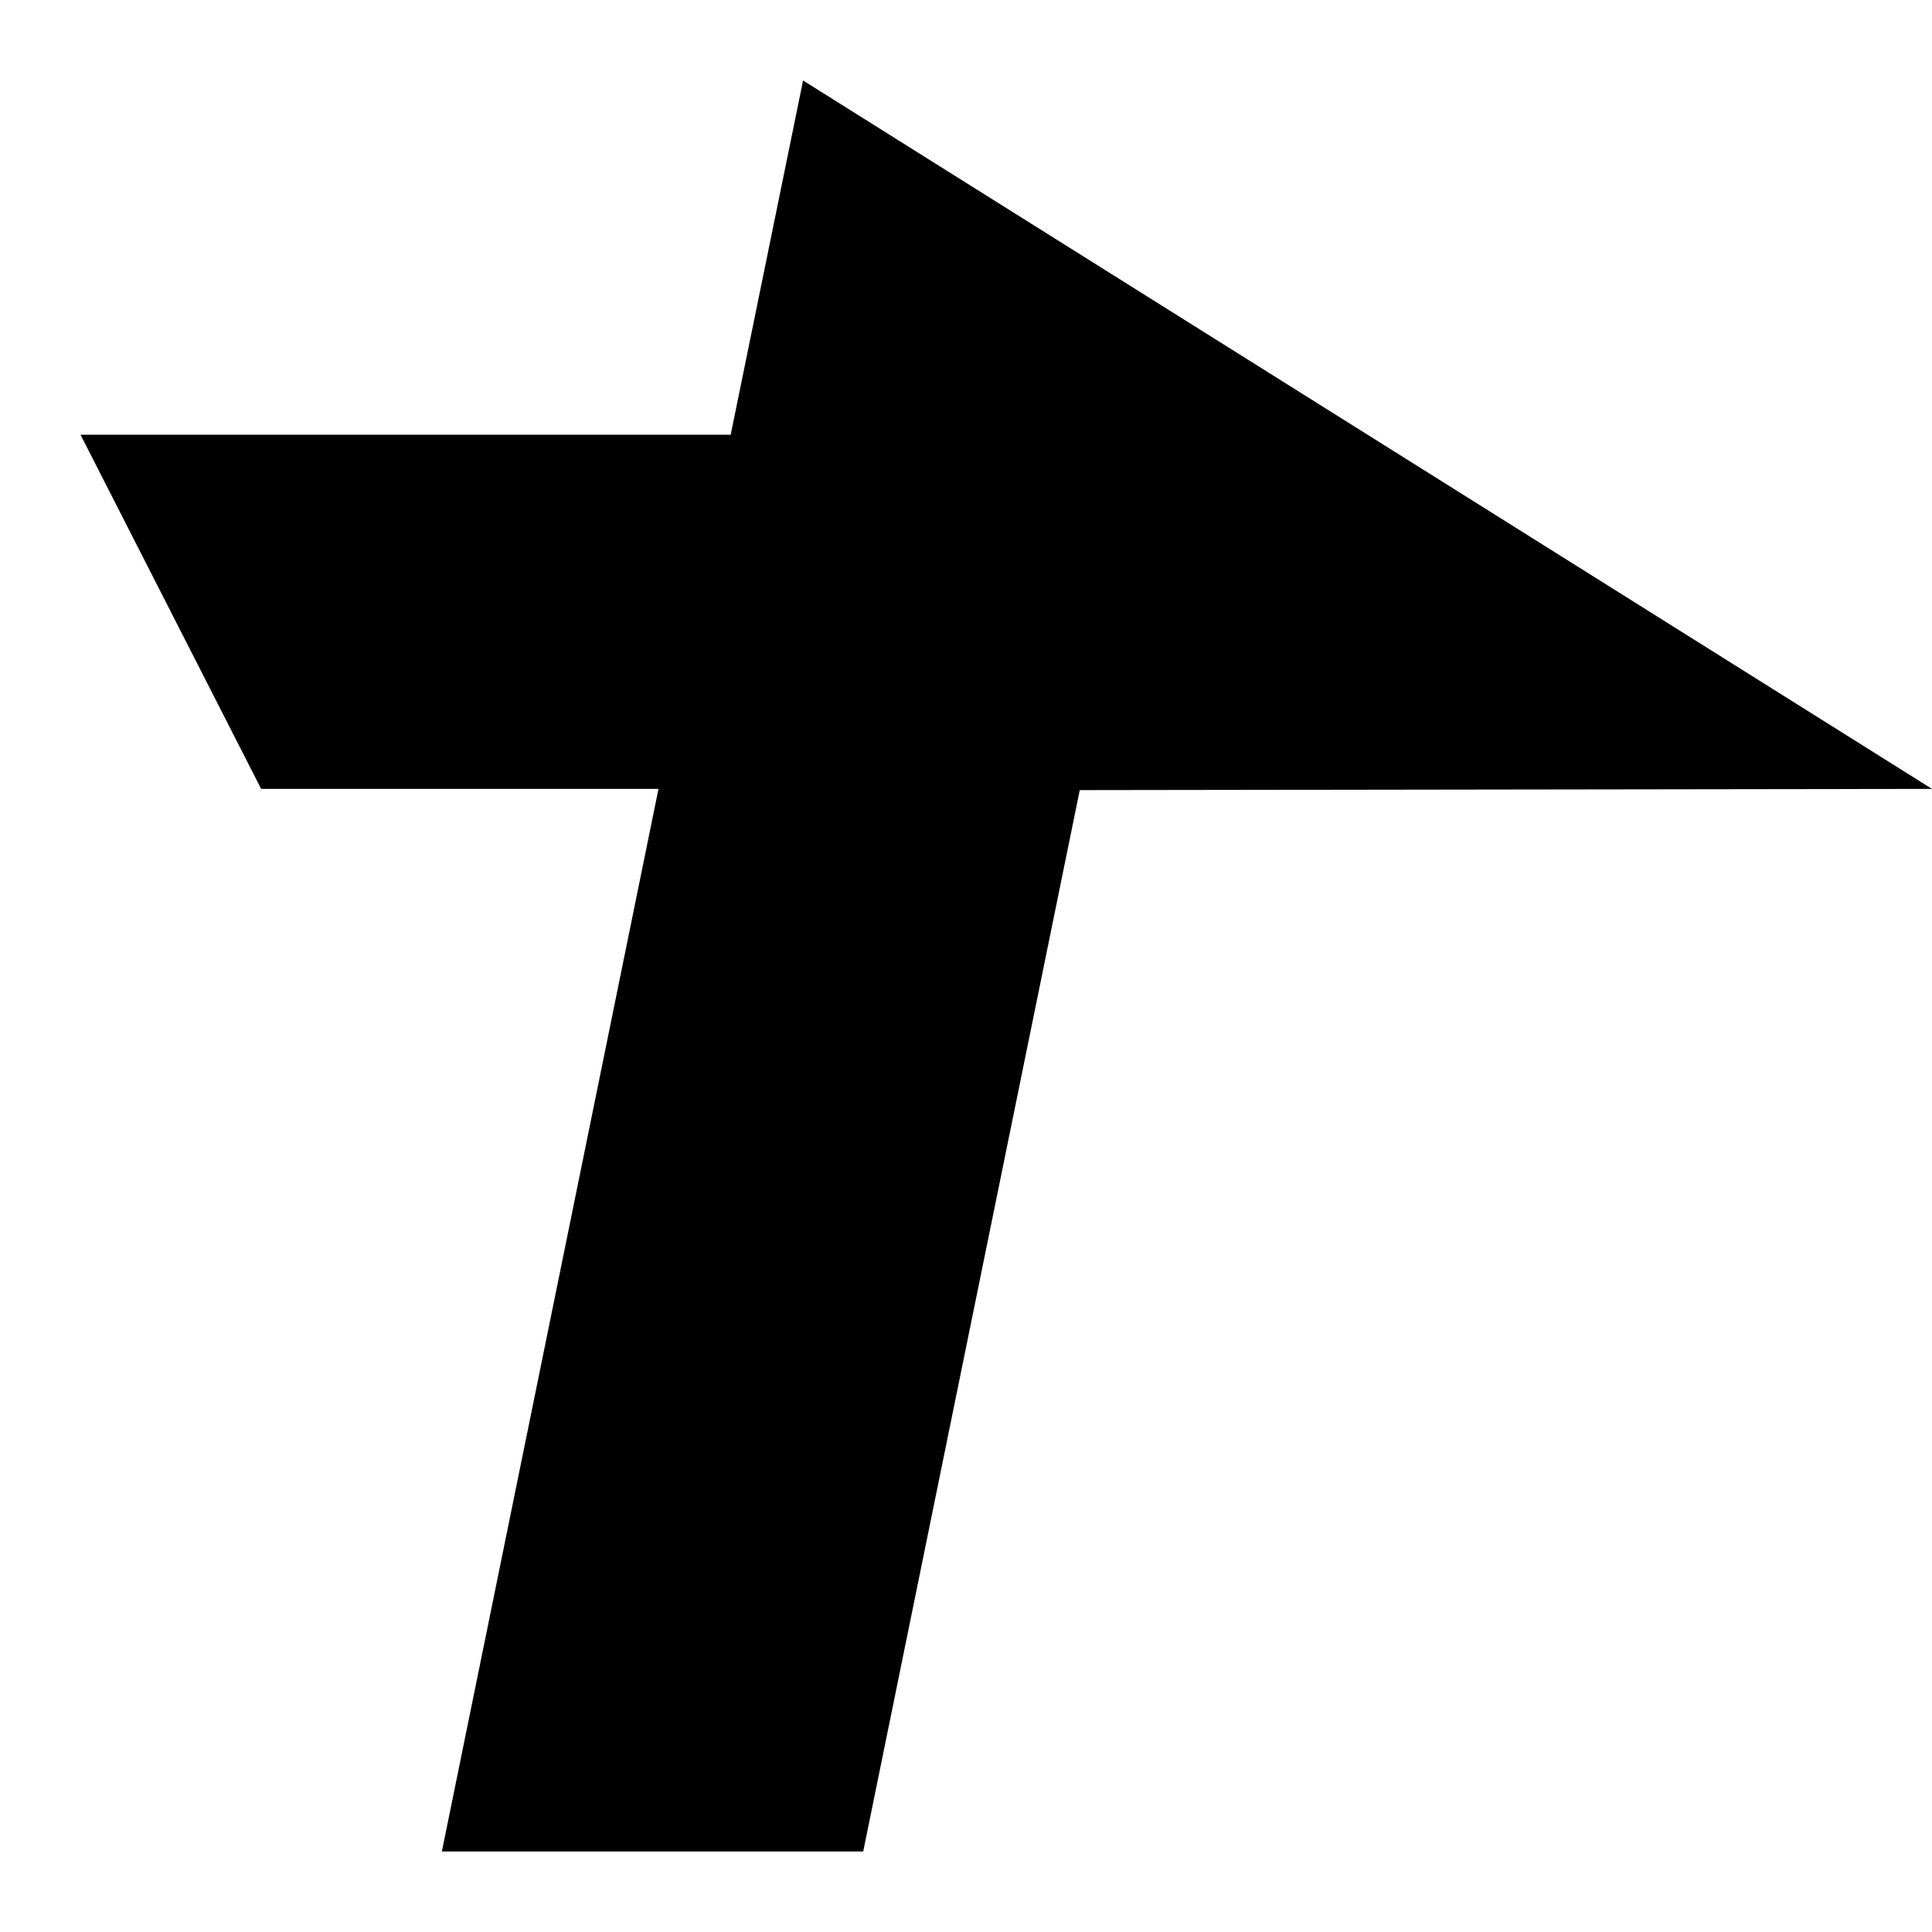
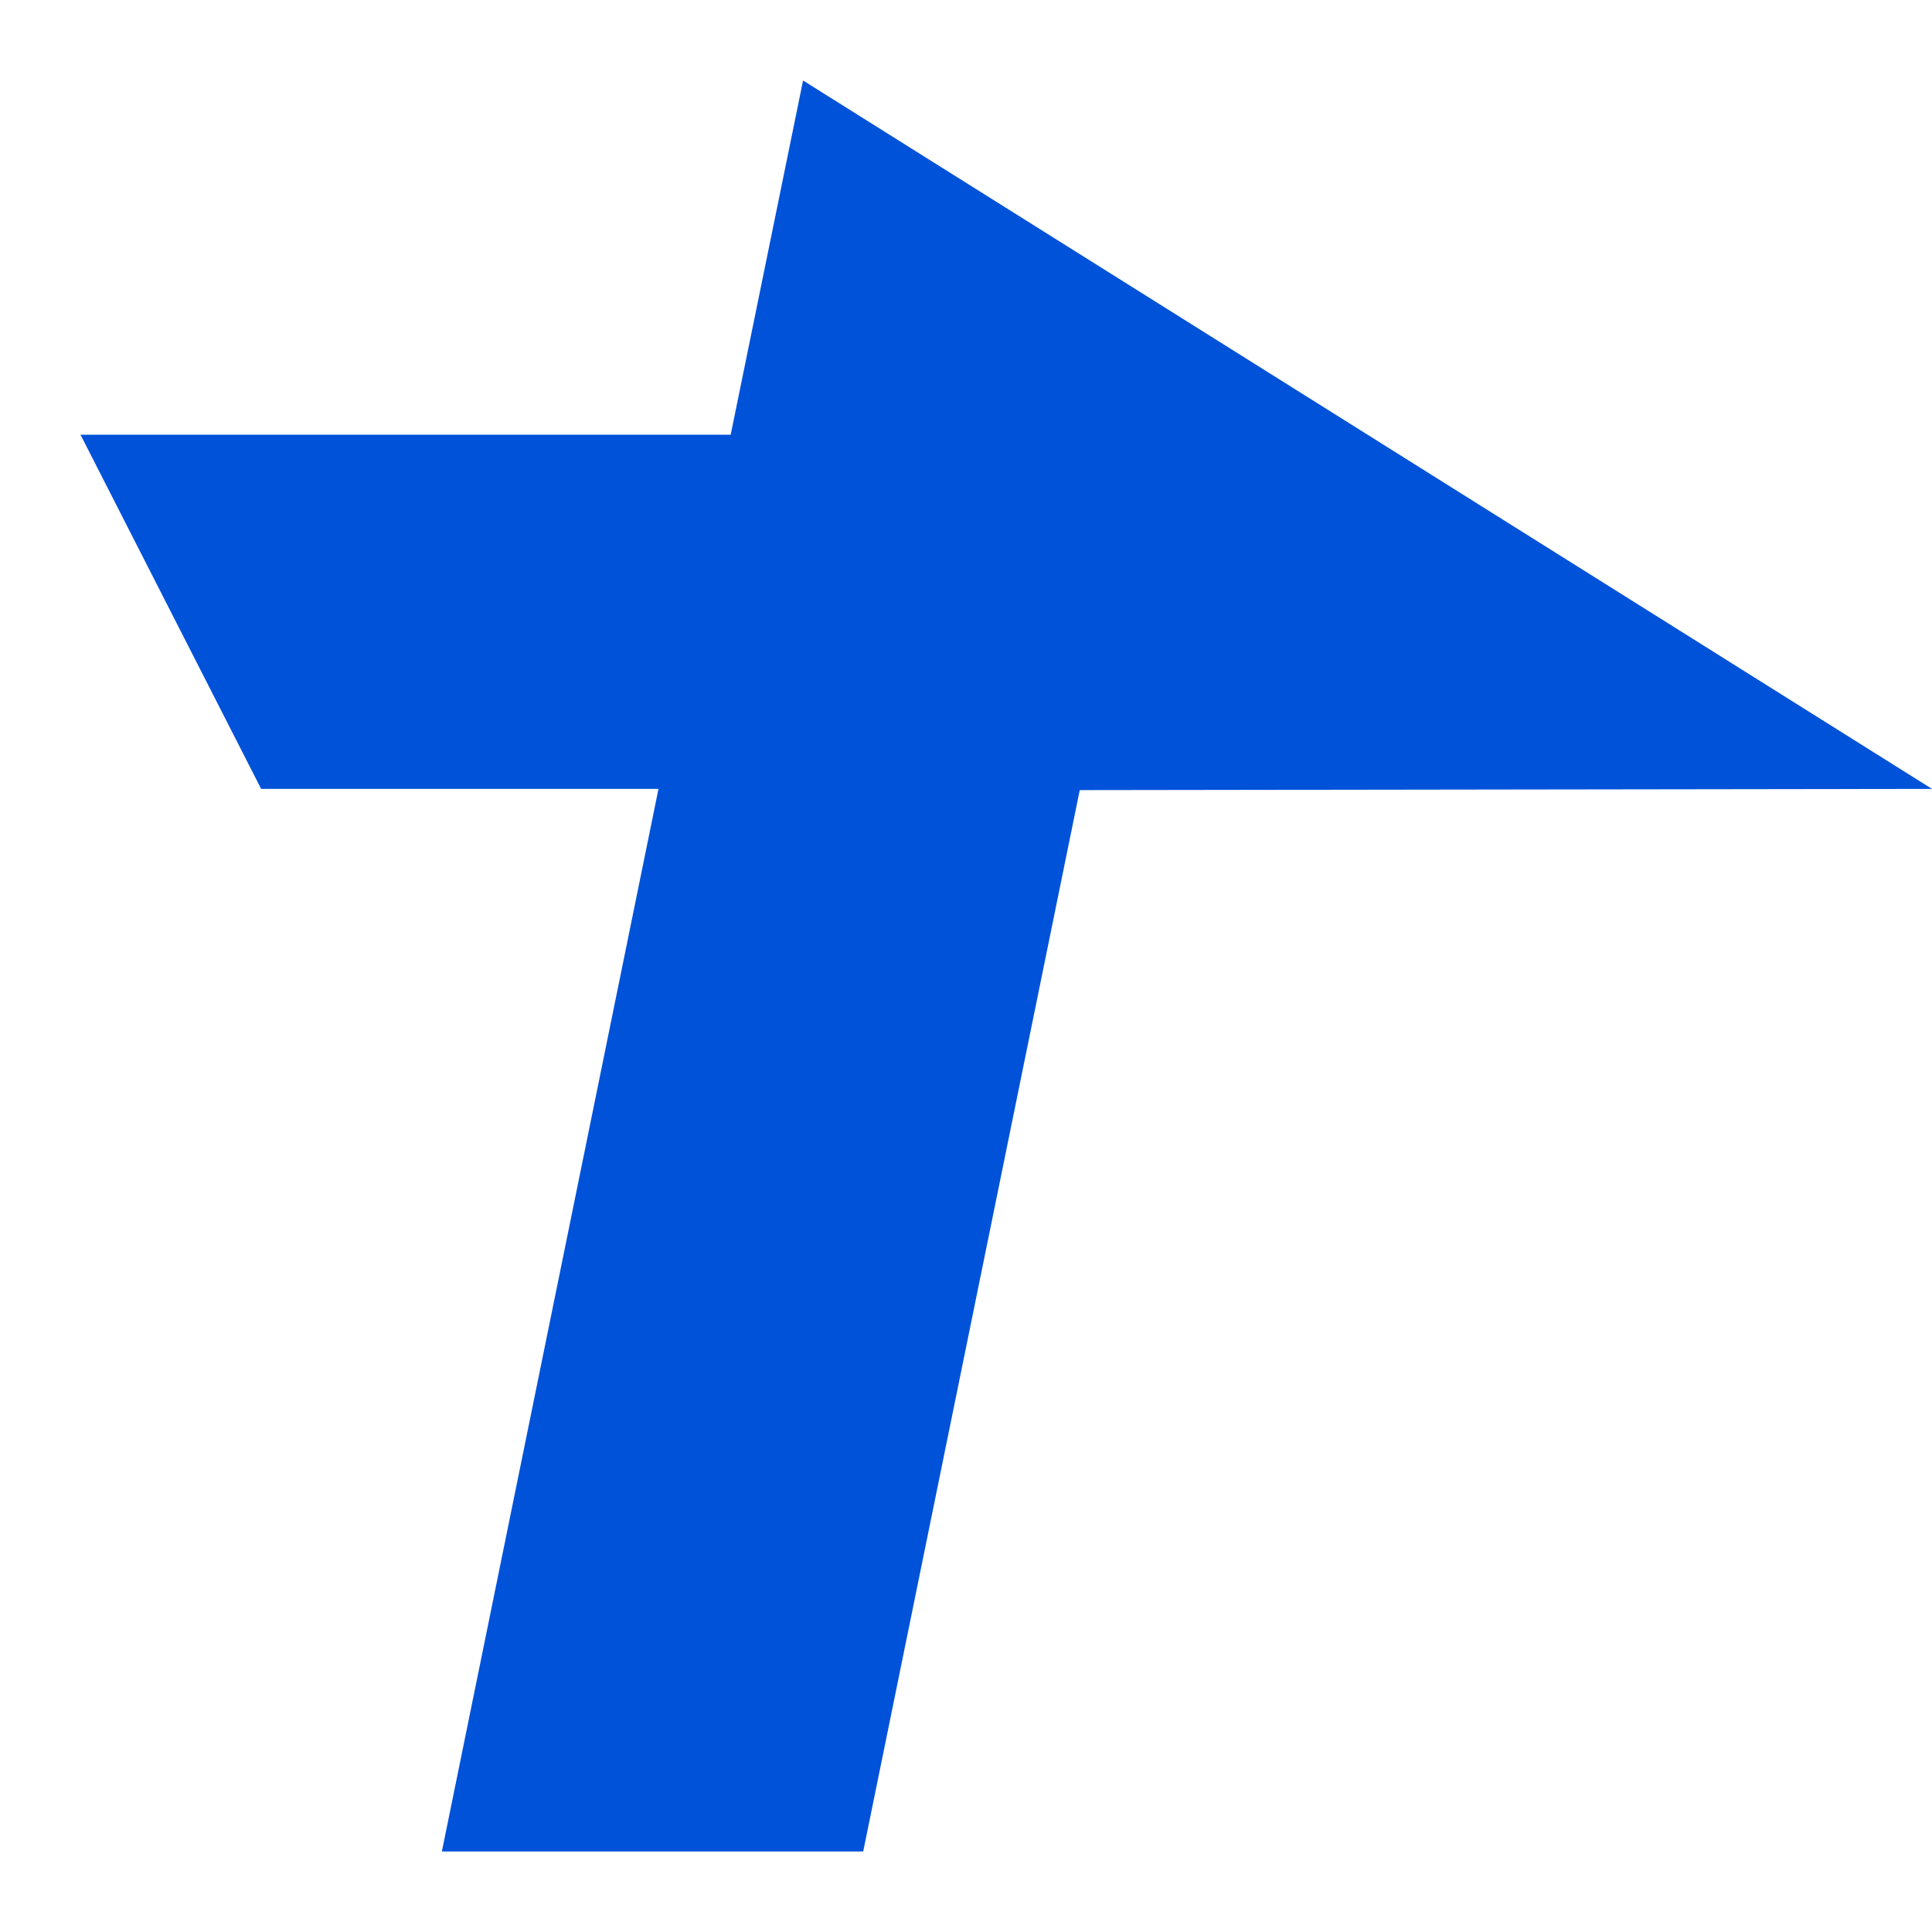
- <svg xmlns="http://www.w3.org/2000/svg" fill="currentColor" fill-rule="evenodd" height="1em" style="flex:none;line-height:1" viewBox="0 0 24 24" width="1em">
-   <path d="M9.976 1L24 9.8l-10.587.015L10.723 23H5.489L8.18 9.8H3.244L1 5.4h8.077L9.976 1z" />
+ <svg xmlns="http://www.w3.org/2000/svg" height="1em" style="flex:none;line-height:1" viewBox="0 0 24 24" width="1em">
+   <path d="M9.976 1L24 9.8l-10.587.015L10.723 23H5.489L8.18 9.8H3.244L1 5.4h8.077L9.976 1z" fill="#0052D9" fill-rule="evenodd" />
</svg>
